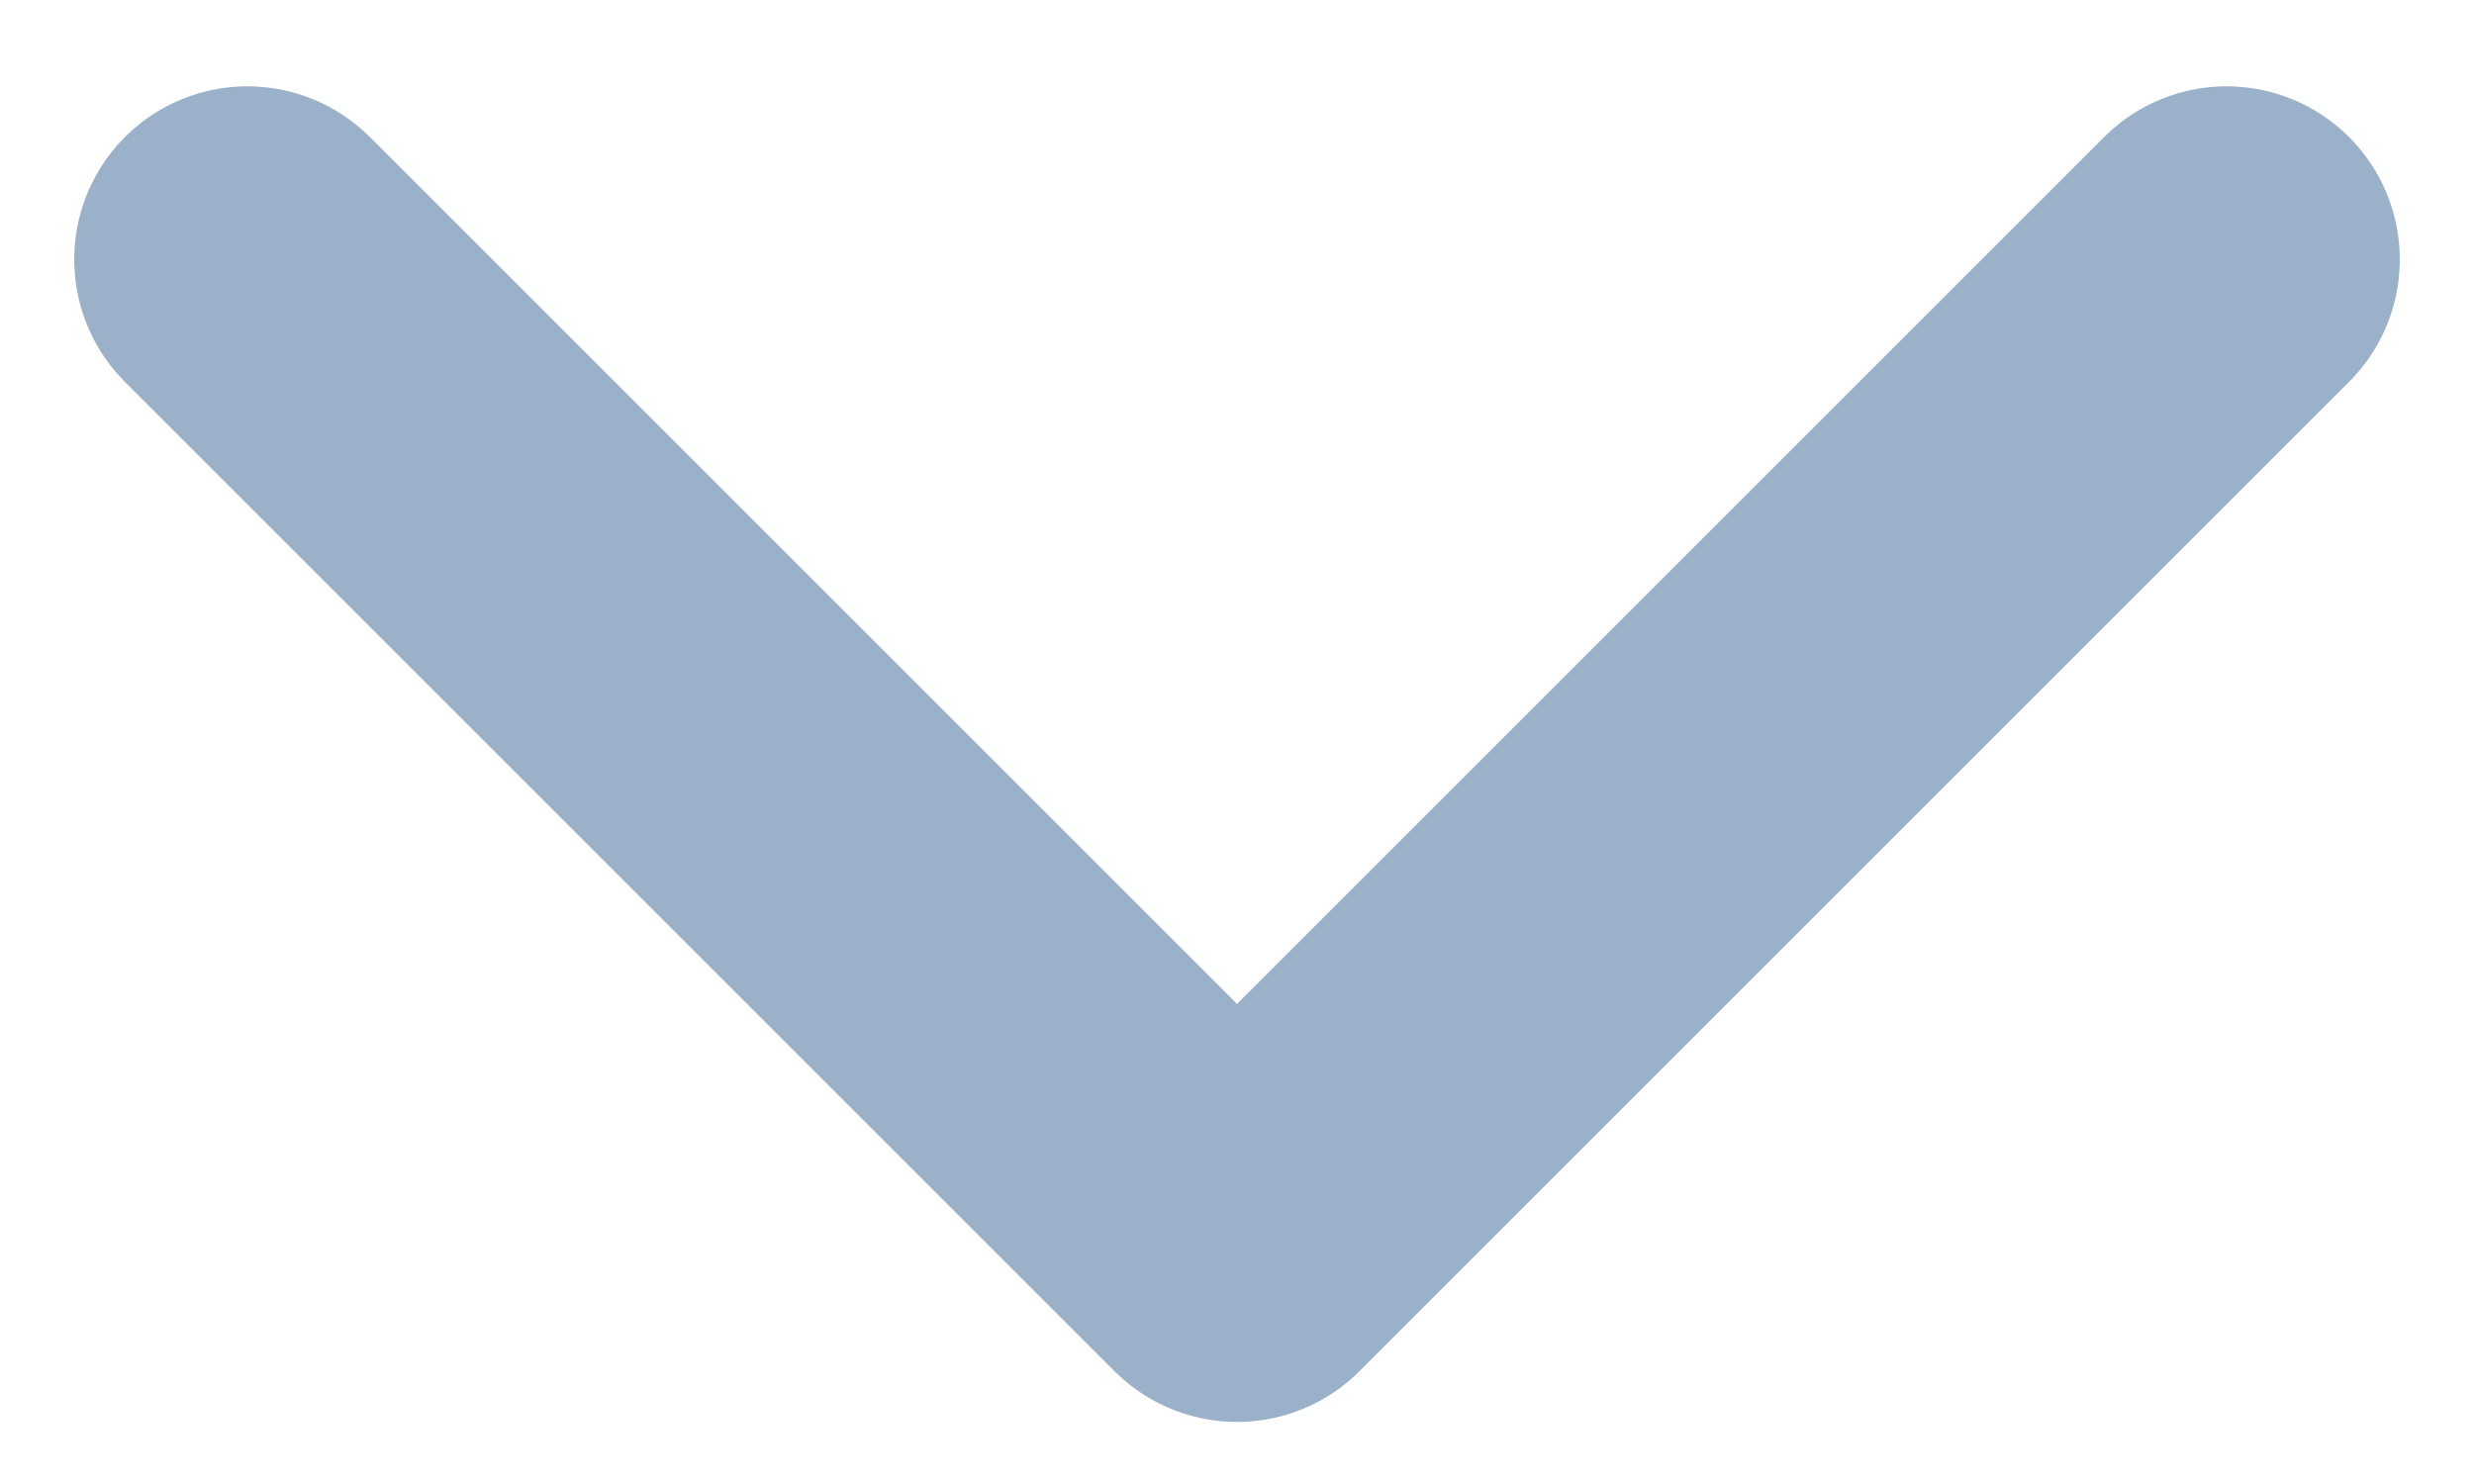
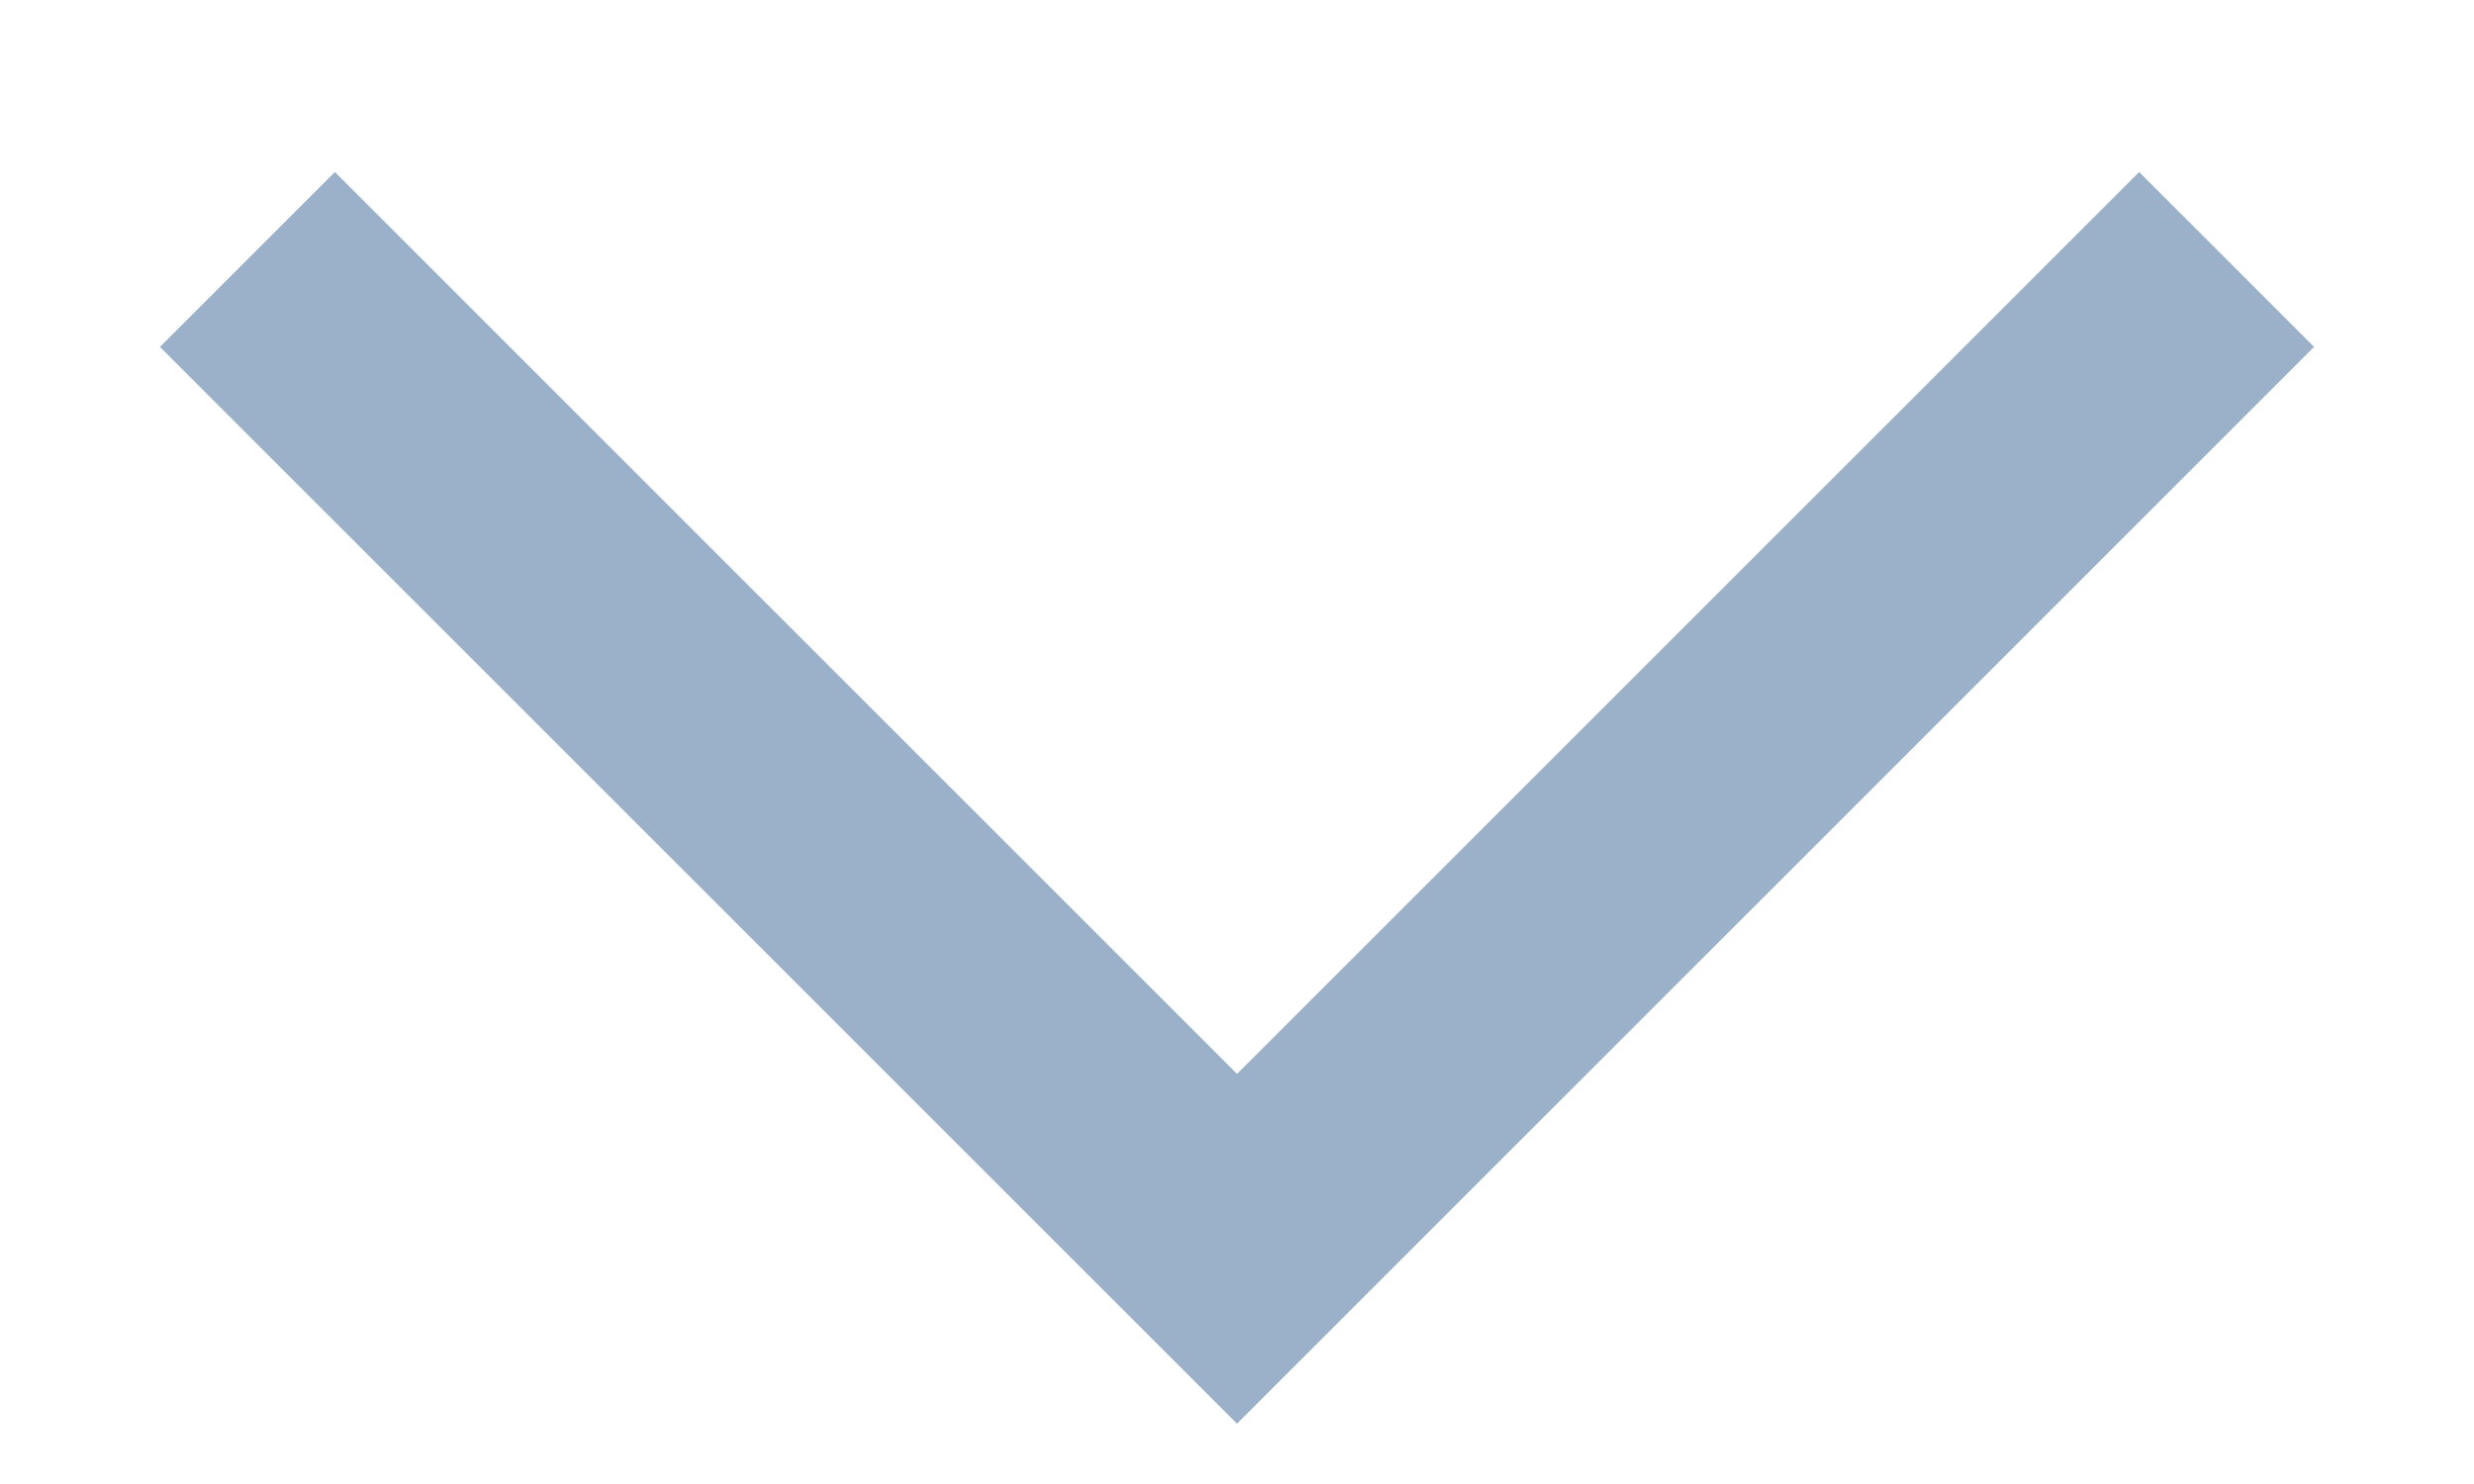
<svg xmlns="http://www.w3.org/2000/svg" width="10" height="6" viewBox="0 0 10 6" fill="none">
-   <path d="M1 1.049L5 5.049L9 1.049" stroke="#9BB1C9" stroke-width="1.4" stroke-linecap="round" stroke-linejoin="round" />
+   <path d="M1 1.049L5 5.049L9 1.049" stroke="#9BB1C9" strokeWidth="1.4" strokeLinecap="round" strokeLinejoin="round" />
</svg>
